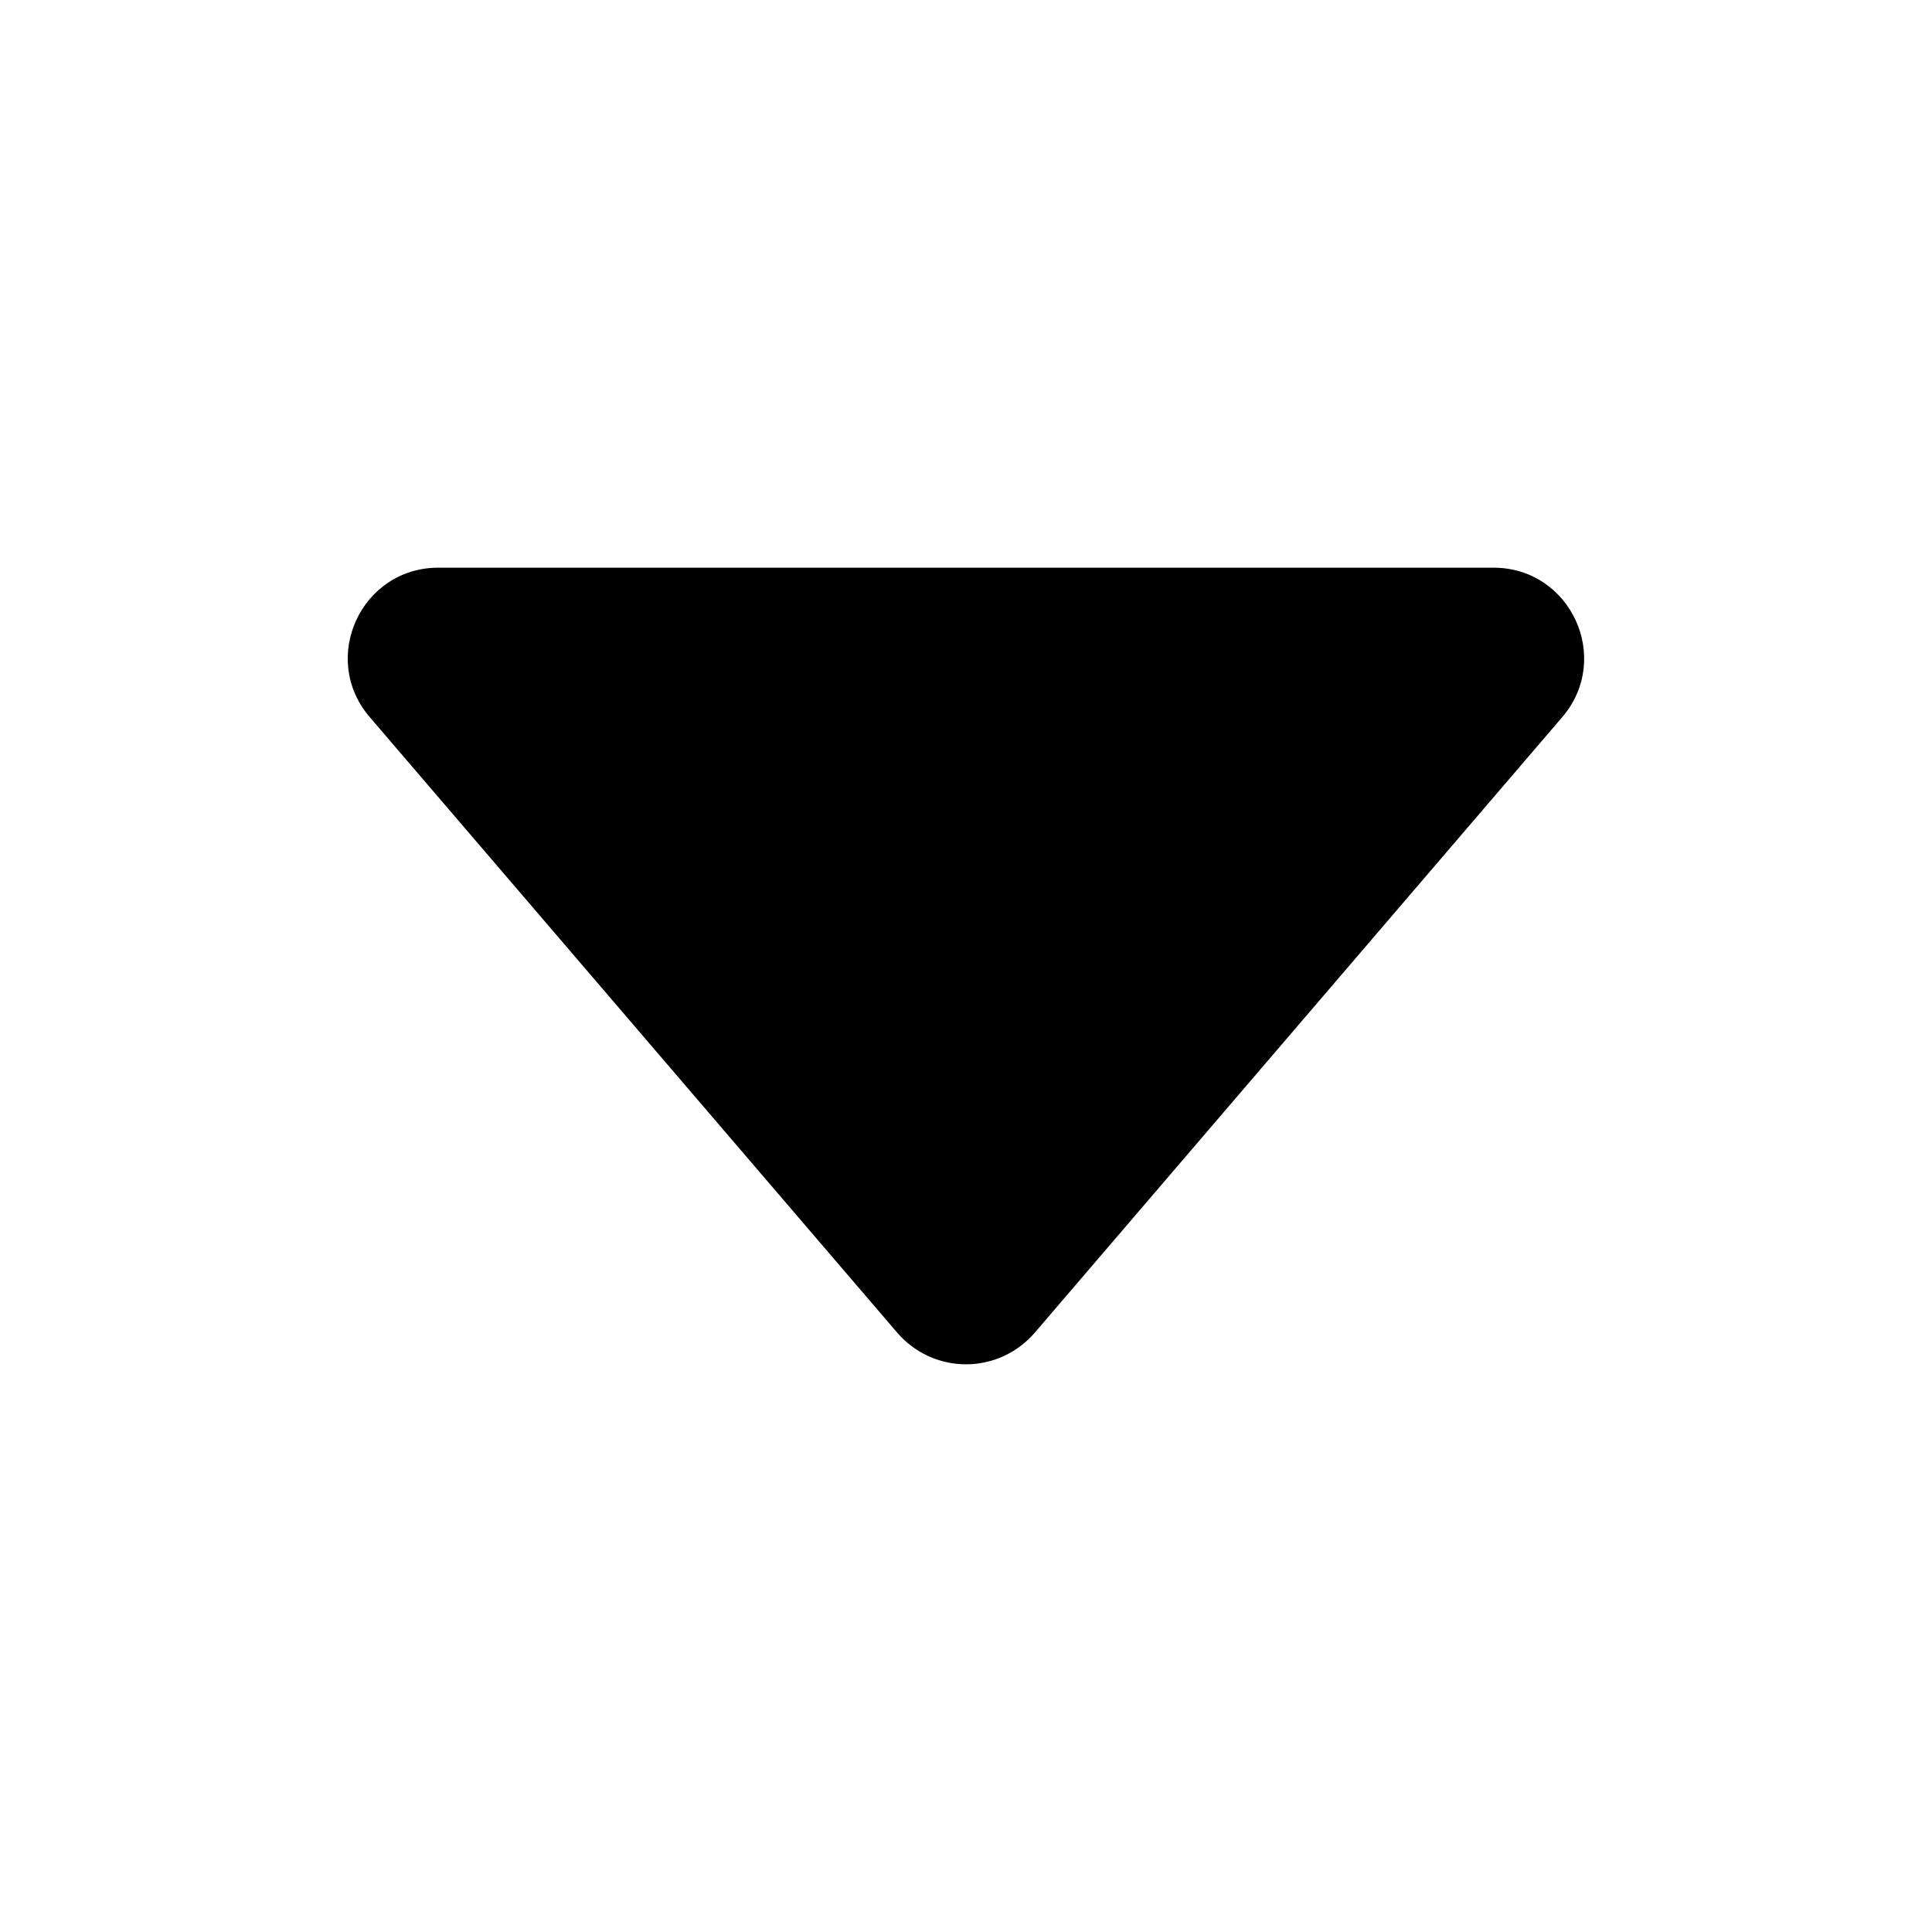
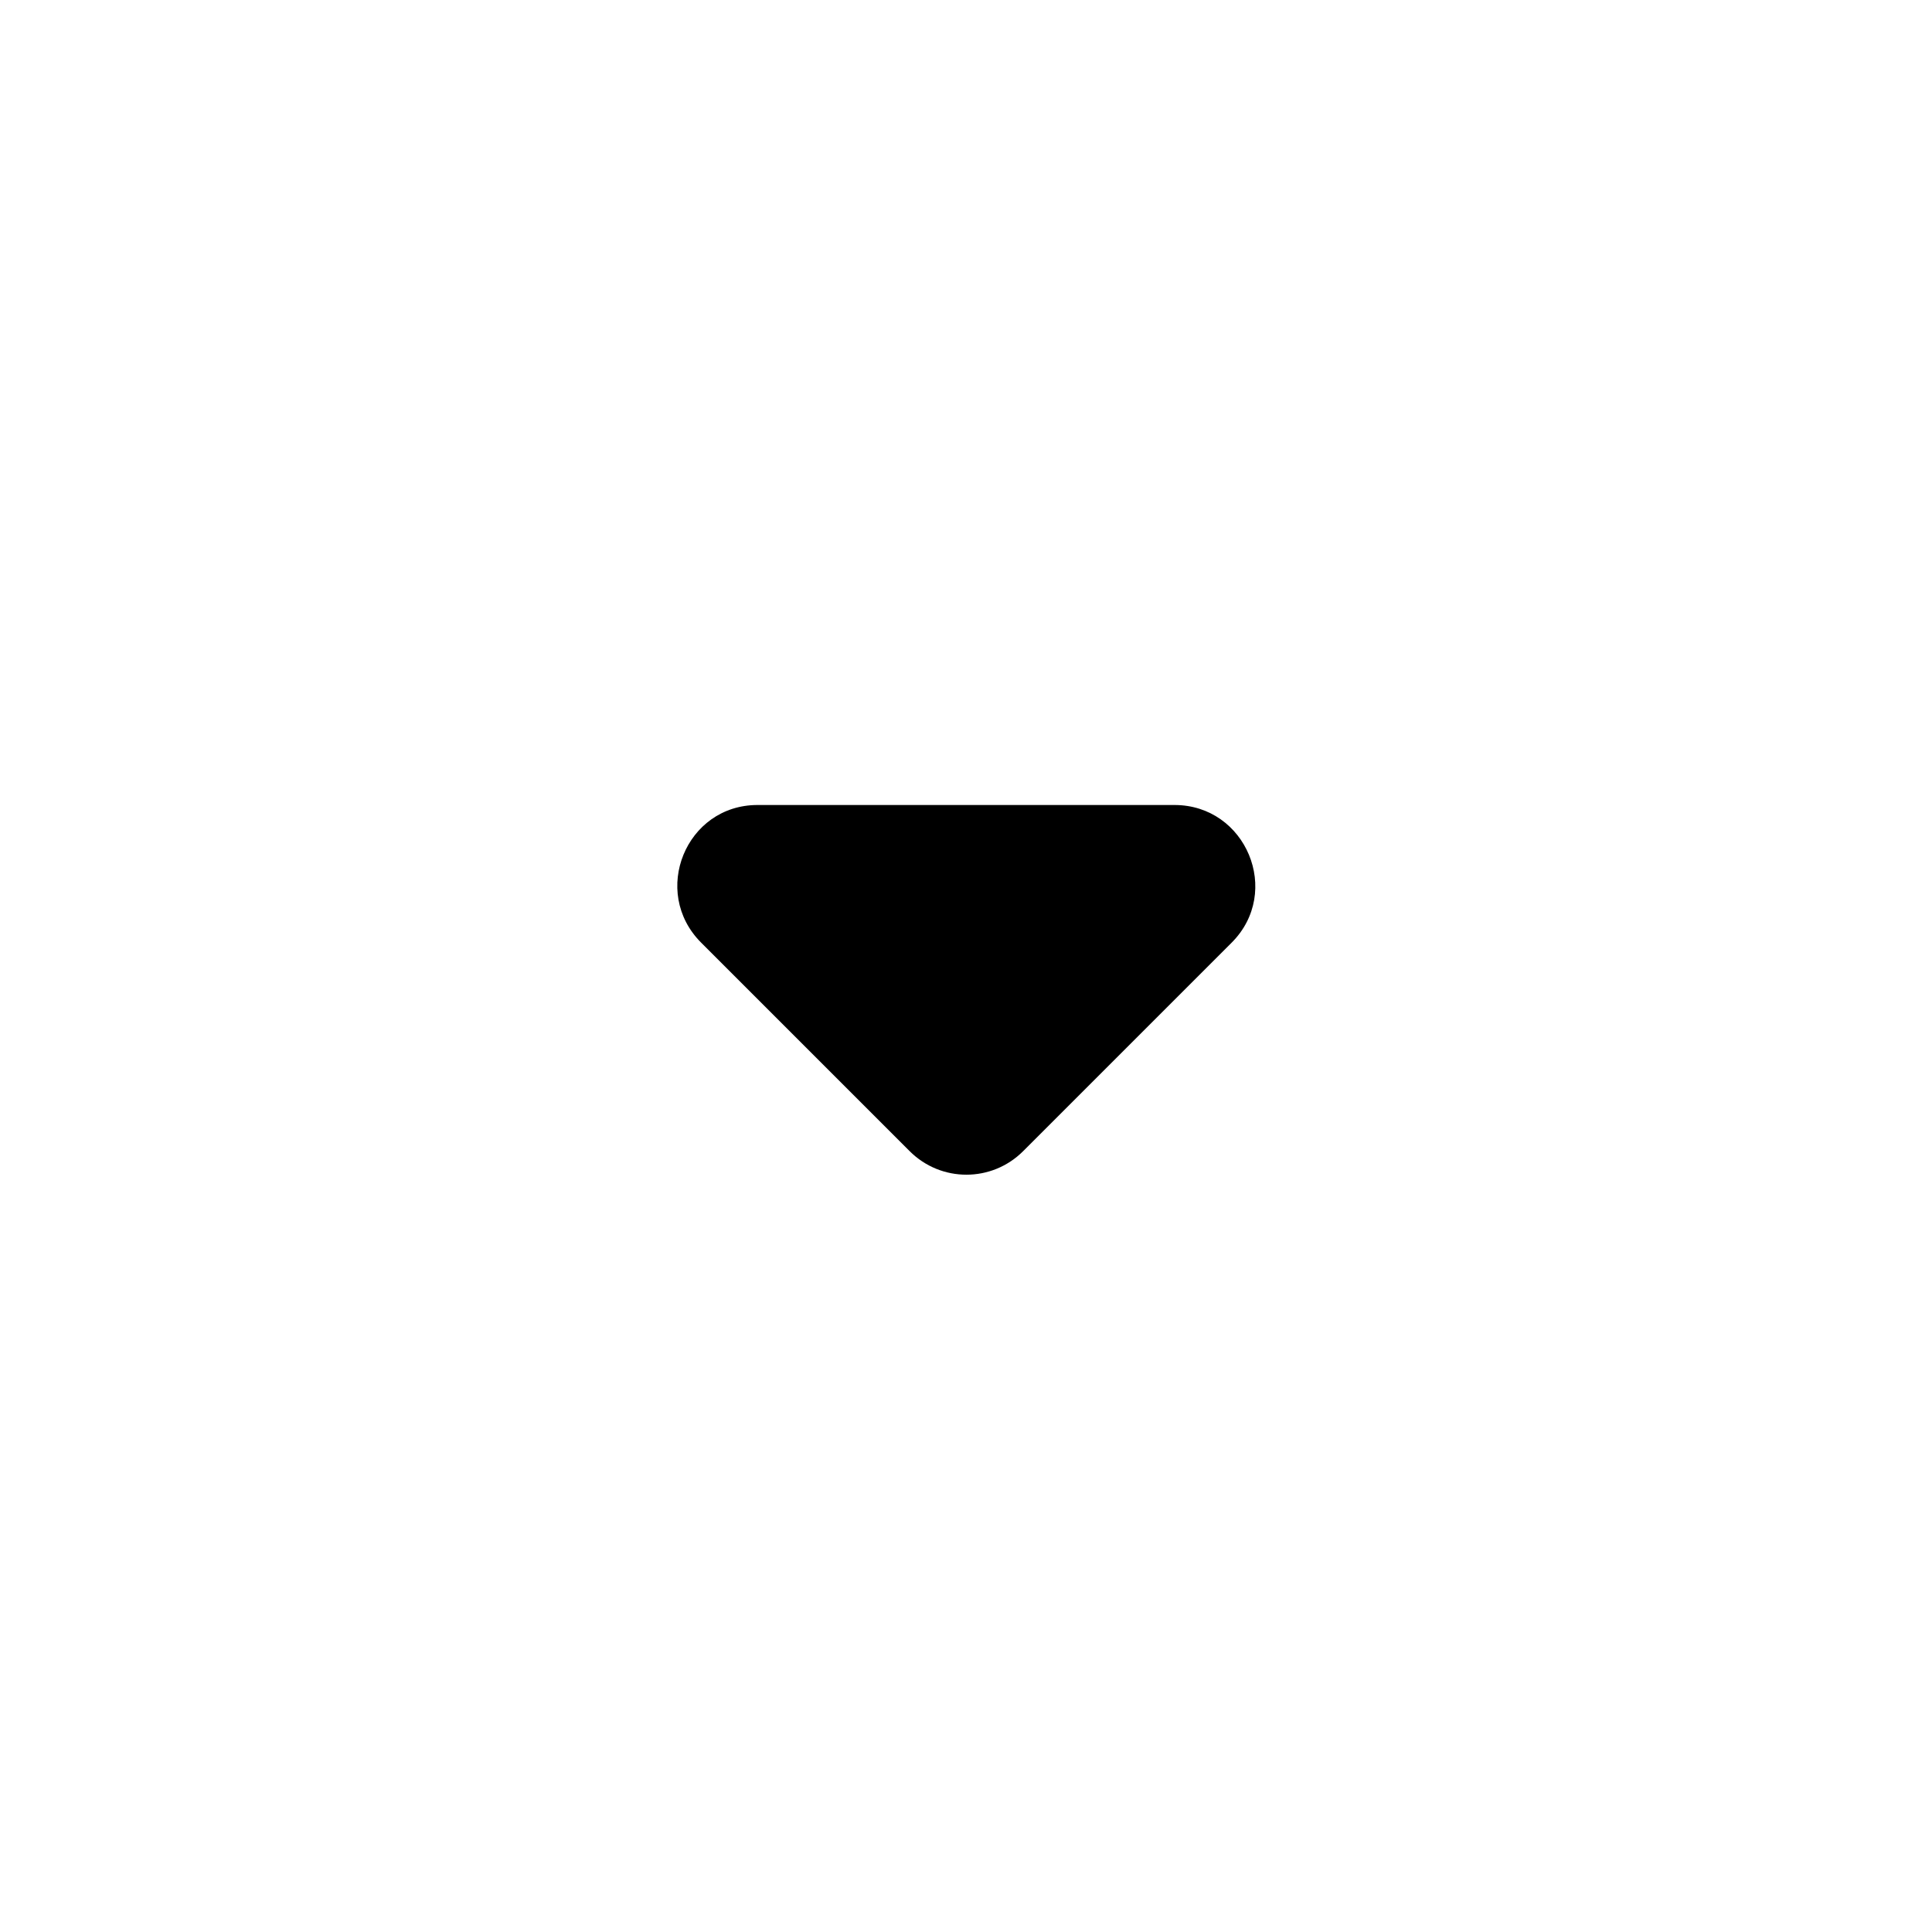
- <svg xmlns="http://www.w3.org/2000/svg" class="ionicon" viewBox="0 0 512 512">
-   <path d="M98 190.06l139.78 163.12a24 24 0 0036.44 0L414 190.06c13.34-15.57 2.28-39.62-18.22-39.62h-279.6c-20.5 0-31.56 24.05-18.18 39.62z" />
+ <svg xmlns="http://www.w3.org/2000/svg" width="24" height="24" class="arrow-drop-down" id="arrow-drop-down" viewBox="0 0 24 24" fill="currentColor" role="presentation">
+   <path fill="none" d="M0 0h24v24H0V0z" />
+   <path d="M8.71 11.71l2.59 2.59c.39.39 1.02.39 1.41 0l2.59-2.59c.63-.63.18-1.71-.71-1.71H9.41c-.89 0-1.33 1.08-.7 1.71z" />
</svg>
